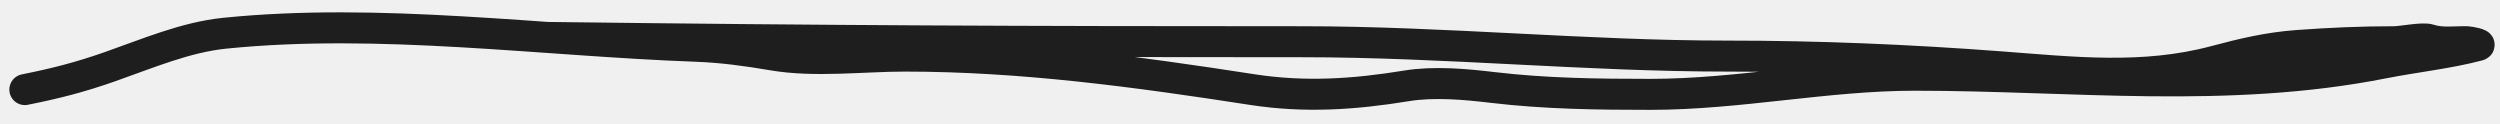
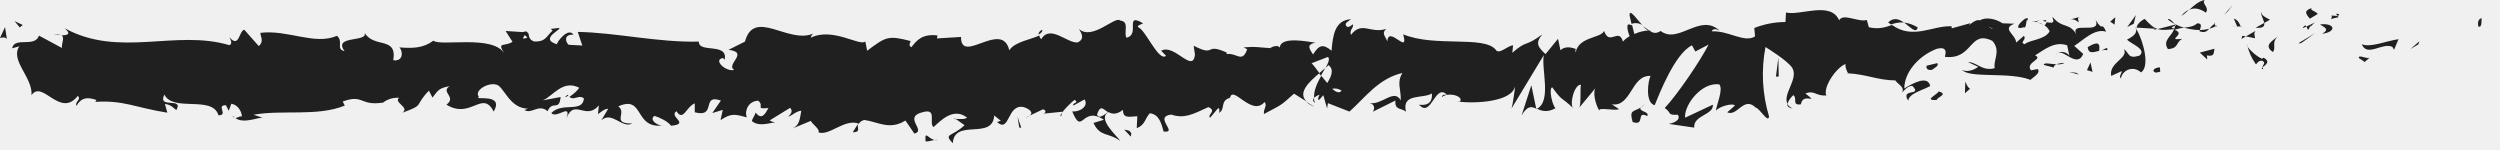
- <svg xmlns="http://www.w3.org/2000/svg" width="121" height="6" viewBox="0 0 121 6" fill="none">
-   <path d="M26.5 1.812C40.032 1.982 49.498 2.02 63.031 2.02C69.915 2.02 76.755 2.715 83.614 2.715C88.025 2.715 92.363 2.899 96.762 3.229C100.314 3.496 103.716 3.891 107.208 2.959C108.598 2.589 109.797 2.304 111.222 2.2C112.773 2.087 114.299 2.02 115.853 2.02C116.27 2.02 117.255 1.806 117.59 1.917C118.172 2.111 118.826 2.004 119.43 2.02C119.48 2.021 120.182 2.138 119.944 2.2C118.477 2.586 116.87 2.754 115.377 3.049C107.79 4.553 100.312 3.641 92.684 3.641C88.392 3.641 84.182 4.567 79.871 4.567C77.304 4.567 74.792 4.535 72.242 4.233C70.911 4.075 69.401 3.939 68.074 4.156C65.554 4.567 63.169 4.731 60.612 4.336C55.029 3.473 49.459 2.715 43.798 2.715C41.745 2.715 39.439 3.01 37.404 2.663C36.15 2.45 34.96 2.285 33.686 2.239C26.213 1.967 18.385 0.848 10.877 1.608C8.979 1.801 7.136 2.592 5.319 3.229C3.857 3.742 2.702 4.036 1.202 4.336" stroke="#1E1E1E" stroke-width="1.5" stroke-linecap="round" />
+ <svg xmlns="http://www.w3.org/2000/svg" width="134" height="8" fill="none">
+   <g fill="#202020" clip-path="url(#a)">
+     <path d="M132.86 1.43c.2.04.13-.38.16-.46-.33.09-.15.57-.16.46ZM129.62 2.38l.06-.17-.48.42.42-.25ZM126.59 2.37c.29.71 1.1-.11 1.64.14l.09.16.24-.57c-.66.09-1.51.47-1.97.27ZM124.97.83c.1.28-.35.24.38.09l-.07-.07c-.07 0-.16 0-.31-.02ZM125.28.84c-.21-.23.32-.02 0 0ZM123.81 1l.42-.25c-.09-.16-.46-.2-.32-.32-.43.14-.34.3-.1.57ZM123.41 1.52l.22-.1c-.04-.07-.1-.09-.22.1ZM124.09 1.2l-.46.22c.06.12.07.35.21-.08-.04.21.05 0 .25-.14ZM124.35 1.31c.24.16.54.25.12.5.8-.1.69-.6-.12-.5ZM126.43 3.11l.32.21.27-.24c-.14.12-.61-.19-.59.03ZM121.19.63c-.03.15.14.4.17.6l.31-.17c-.16-.1-.46-.2-.48-.43ZM121.36 1.23l-.46.26c.42.03.49-.09.46-.26ZM123.33 2.32l.77-.55-.91.55h.14ZM119.41.61l.27-.35-.47.53.2-.18ZM118.24.67c.2-.29-.27-.49-.06-.67-.32.05-.59.3-.84.53.26-.13.54-.09.9.15V.67ZM116.92.85c.13-.07.27-.19.41-.33a1.1 1.1 0 0 0-.41.33ZM120.1 1.42c-.04-.09-.1-.33-.37-.43l.18.43h.19Z" />
+     <path d="m119.93 1.42-.39-.04a4 4 0 0 1 .4.04h-.01ZM120.15 1.42h-.05c.02.04.03.06.05 0ZM122.12 1.93c-.27.24-.84.49-.29.86.2-.29-.12-.5.29-.86ZM120.38 1.95l.49.1c0-.11-.1-.28.04-.4l-.53.3ZM120.14 2.09l.24-.14-.19-.03-.05.17ZM117.77 1.25c-.21.19-.45.2-.71.23.28.08.57.13.85.13.04-.13.16-.37-.14-.36ZM118.82 1.37l-.05.02c.03.04.05.05.05-.02ZM114.46 1.48l.04.08v-.07h-.05l.01-.01Z" />
+     <path d="M117.96 1.69c.21.08.34-.02.46-.15a2.1 2.1 0 0 1-.51.07c-.02.06-.02.1.05.08ZM116.2 1.05c.11.09.24.17.37.24-.11-.14-.33-.35-.37-.24ZM118.7 1.28l.03-.02c-.07-.09-.06-.05-.03.02Z" />
+     <path d="M118.7 1.28c-.11.06-.2.17-.28.26.13-.03.25-.08.35-.14-.03-.03-.05-.08-.07-.12ZM113.68 4.22c.04-.4.6-.76 1.08-.34.47-.3.16-1.6-.25-2.33-.01.17-.01.33-.5.57.17.22 1.08.51.67.86-.65.2-.53-.14-.84-.35.27.49-.82.72-.68 1.44l.57-.26c.01.11-.19.29-.04.4l-.01.01ZM115.44 1.6l.2-.05c-.23-.07-.39-.23-.69-.54-.33.19-.4.34-.43.47l.99.06-.07.06ZM116.54 1.55c-.16.43-.64.61-.34 1.08.59-.03.41-.36.77-.55-.95.11.27-.24-.41-.48.19-.07.35-.1.51-.11a2.65 2.65 0 0 1-.49-.2l.02.03c.04.05.05.09 0 .06h-.02c0 .06-.02.11-.04.16-.28-.09-.04-.11.04-.16l.01-.06-.95.24c.2.06.45.05.9 0v-.01ZM121.31 3.71l-.03-.1c-.06.05-.08.09.03.1ZM120.92 3.45c.07-.06.13-.23.35-.19.2.13 0 .21 0 .35.14-.11.47-.31.05-.52l-.07.06c-.38-.15-.88-.69-.81-.75.11.39.21.66.47 1.04l.01.01ZM118.7 2.61l-.79.21.4.37-.02-.22c.45.09.35-.19.41-.36ZM114.37 1.27l.11-.46-.46.64.35-.18ZM113.34 1.32l.04-.4-.27.24.23.16ZM55.19 6.2l-.23.11a.61.61 0 0 0 .23-.11ZM56.88 6.23l.04-.19c-.08.11-.11.19-.04.19ZM88.03 1.35c-.34-.37-.72-.94-.68-.5l.1.43a.64.64 0 0 1 .57.06l.01.01ZM70.7 3.93l.1.13.23-.41-.33.28ZM70.46 5.73l-.45-.28c.1.1.24.19.45.28ZM45.98 6.65l-.27.44c.43 0 .24-.22.27-.44ZM102.79 1.47a1.8 1.8 0 0 0-.73-.26c.35.25.64.62.73.26ZM55.86 1.59c-.14.08-.2.17-.2.26.15-.07.23-.16.2-.26ZM101.21 1.21l.15.1c.21-.07.43-.13.69-.1-.26-.19-.56-.3-.85 0h.01ZM12.56 6.28l-.08-.05c0 .06.03.06.08.05ZM2.83 1.89c.1-.03.25-.03.4-.03-.07-.03-.19-.03-.4.03ZM109.2 1.13c.03-.05.22-.03 0 0ZM110.26 2.85s-.08.11-.09.21c.02-.1.05-.17.09-.21ZM99.03 3.91h-.02c.06.09.05.07.02 0ZM109.53 1.33a1.2 1.2 0 0 0-.28-.13c.05.03.13.08.28.13ZM109.48 1.12l.19.04c.03-.07 0-.12-.19-.04ZM108.89 1.15c.12 0 .24.01.35.05-.04-.03-.06-.05-.05-.07l-.3.02ZM30.47 5.12l-.05-.04c-.22.18-.12.15.05.04ZM82.34 5.85l.02-.02-.03-.02v.04h.01Z" />
+     <path d="M81.56 6.18c.33-.54.52-.47.78-.36l-.26-1.25-.52 1.61Z" />
+     <path d="m51.15 6.32.55.39c-.67.64-1.15.42-.63.97.08-1.36 2.14-.14 2.22-1.49l.36.29c-.1-.01-.12.07-.22.05.71.65.53-.98 1.44-.79.32.1.54.3.32.46l.71-.34c.21.03.16.26-.05.24l1.08-.11v.04c.15-.21.49-.54.67-.68.27.19-.14.14-.07.31l.6-.33c.24.35-.25.69-.66.64.56 1.36.5-.34 1.7.45l-.56.17c.36.77.8.49 1.44.97-.15-.25-1.28-1.21-.63-1.55.18.1.42.15.77-.12 0 .48.34.36.77.34l-.03.64c.46-.18.43-.51.7-.8.51.06.62.56.74.98.82.1-.57-.79.41-.91.69.24 1.17-.02 1.99-.4.48.22-.08.39.09.57l.43-.51c.1.01.07.17.05.25.36-.2.03-.64.59-.81.15-.7 1.16 1.03 1.85.23.17.18-.08.39-.03.64.96-.52.82-.38 1.61-1.09l.67.42c-.49-.48.14-1.05.69-1.52-.17-.23-.32-.44-.42-.53l.88-.34c.11.11.02.32-.13.59l.16-.15c.31.24.15.61-.07.96l-.32-.39c-.22.39-.42.82-.38 1.19a.59.59 0 0 1 .29-.17c-.06.11-.09.2-.07.26.03.07.12-.07.27-.24l.2.71.05-.28 1.15.45c.82-.72 1.54-1.77 2.84-2.07-.32.52-.07.85-.09 1.47-.36-.66-1.01.28-1.69.14.35.07.28.36.19.47l1.21-.6c-.03.51.26.38.57.59-.24-1 .9-.67 1.39-.97.03.34-.09.68-.69.6.66.75.85-1.18 1.5-.53-.15 0-.23-.04-.28.13.34-.3 1.18-.06.98.23h-.15c.97.13 2.95.02 3.1-.83 0 .11-.13 1.03-.19 1.2l1.73-2.86c-.15.73.43 2.47-.37 2.88.23.1.52.23 1-.03-.16-.1-.39-1.06-.18-1.12.59.81.41.44 1.14 1.13-.24-.16.03-1.3.4-1.27-.06.17.03 1.13-.11 1.25l.93-1.12c-.23.2-.04.95.17 1.27-.1-.22.8.02 1.05-.09l-.39-.26c1.05.17 1.04-1.58 2.08-1.52-.13.23-.31 1.43.22 1.57.24-.58 1.08-2.77 2-3.21l.18.33.71-.37c-.44.87-1.68 2.69-2.35 3.4.39.26.11.39.7.36.21.31-.32.47-.49.49l1.37.2c-.06-.67 1.05-.67 1-1.23l-1.49.7c-.06-.67.86-1.91 1.83-1.79.25.27-.19 1.2-.17 1.42.13-.23.92-.44 1.01-.28l-.41.36c.54.25.88-.89 1.53-.25.22.04.67.87.71.47a7.81 7.81 0 0 1-.19-3.72c.08.05 1.18.73 1.43 1.11.37.6-.55 1.43-.24 1.95.01-.18.22-.41.3-.48.24.16-.1.57.41.49.09-.68 1.04.06.24-.58.5-.19.53.14 1.12.11-.19-.44.53-1.5 1.03-1.69-.03.17.08.4.14.5 1.03.06 1.58.37 2.53.38.09.17.55.37.35.66.14-.12.26-.35.56-.37.57.59-.66.09-.22.8.04-.4.76-.55 1.18-.79-.13-.61-.97-.12-1.39.13 0-.84.73-1.73 1.73-2.12.79-.21.34.55.48.43 1.49.15 1.27-1.47 2.51-.86.49.54.02 1.07.13 1.46-.65.2-.99-.34-1.43-.32l.54.25c-.21.18-.64.31-.87.16.41.48 2.52.09 3.67.54.2-.18.56-.37.39-.58l-.36.07c-.33-.43.69-.6.22-.8.49-.3 1.04-.78 1.72-.54l.13.61c-.01-.18-.45-.37-.64-.18.29-.27 1.05.83 1.37.03l-.48-.43c.49-.31 1.1-.96 1.71-.76-.28-.61-.14.07-.57-.64.37.88-1.56-.04-.96.89-.44-.82-.77-.35-1.35-1.05.02.2.21.39-.31.29-.02.06-.08.13-.11.18-.02 0-.02 0-.03-.02l.03.02c-.02.03-.02.04.01 0a.7.7 0 0 1 .26.31c-.25.46-1.07.45-1.34.69-.3-.1.13-.23-.04-.45l-.41.36c-.04-.45-.81-.75-.09-1.01l-.64-.02c-.38-.25-.9-.35-1.22-.16-.3-.1-.77.5-.5.15l-1.01.28v-.11c-1.01-.06-2.06.74-3.2-.07-.34.11-.68.25-1.24.12l-.11-.39c-.43.14-1.29-.39-1.48.02-.46-1.05-2.09-.23-2.85-.42l-.03.51a4.58 4.58 0 0 0-1.67.32l.04.45c-.56.37-1.43-.32-2.32-.27.06-.17.28-.13.44-.02-1.05-1.01-2.22.74-3.18 0-.24.16-.41.11-.58 0 .02 0 .04 0 .06-.02h-.1c-.11-.08-.21-.17-.33-.24.1.11.2.2.28.24-.18 0-.46.06-.74.18l-.12-.48-.06.01c-.27-.18-.22.23-.07.59-.14.08-.26.17-.36.29-.22-.78-.72.26-1.01-.57-.18.4-1.37.3-1.52 1.15 0-.11-.09-.16.06-.17-.3-.1-.61-.19-.88.05l-.13-.61-.67.82c-.4-.37-.57-.59-.17-1.06-.97.72-.79.27-1.61.99l.04-.4c-.29.01-.77.54-.94.22-.66-.75-3.26-.11-4.95-.81.33 1.17-.79-.52-.85.38-.1-.28-.33-.43-.06-.67-.86.27-1.3-.44-1.89.32-.1-.28.18-.4.1-.57-.07.06-.27.24-.36.08-.09-.16.13-.23.26-.35-.88.05-.97.9-1.04 1.69-.45-.38-.67-.32-.99.2-.16-.26-.41-.53.13-.63-.31-.04-1.88-.38-1.91.26-.1-.16-.43-.05-.51.03-.69-.04-.75-.1-1.43-.04l.19.1c-.27.77-.56.17-1.11.26l.02-.08c-1.25-.56-.54.27-1.78-.37l.07.48c-.12 1.03-1.1-.61-1.81-.21l.26.27c-.39.35-1.1-1.4-1.49-1.53-.09-.09.14-.14.26-.21-1.03-.61-.13.63-.9.77-.14-.34.18-.86-.33-.92-.26-.27-1.5 1.1-2.21.45.16.26.31.52-.05.72-.55.09-1.48-.99-1.97-.17-.07-.07-.1-.14-.1-.2-.42.21-1.36.35-1.61.8-.39-1.66-2.6.8-2.59-.72l-1.29.08.03-.16c-.82-.1-1.11.26-1.4.63-.19-.1-.05-.25-.04-.33-1.2-.31-1.32-.24-2.33.52l-.1-.5c-.27.29-1.74-.78-2.92-.2a.35.35 0 0 1 .13-.22c-1.33.58-3.17-1.38-3.66.43l-.88.44c1.13.14-.17.78.3 1.08-.45.11-1.15-.55-.6-.64l.09.09c.2-.94-1.41-.33-1.38-.97-2.23.05-4.4-.48-6.49-.52l.24.73-.73-.04c-.19-.17-.26-.57.26-.54-.27-.41-.87.35-.89.51-1.02-.3.4-.85.09-.87l-.42.05.1.09c-.34.3-.37.62-1 .58-.39-.15-.2-.45-.36-.48 0-.05-.05-.08-.24-.02l-.92-.06.37.58c-.41.28-.86-.03-.44.62-.62-1.01-3.42-.36-3.8-.68-.57.42-1.13.41-1.83.36.17.12.28.77-.32.69.22-1.34-1.1-.58-1.58-1.55.43.64-1.71.16-1.03 1.06-.5-.11-.03-.5-.41-.82-1.19.52-2.63-.34-4.1-.16-.02.18.22.44-.09.71l-.78-.88c-.29.09-.27 1.02-.8.4.08.15.19.37 0 .43-2.89-.86-5.9.7-8.83-.91.4.34.13.37-.17.39.2.08 0 .43.03.67l-1.23-.66c-.22.66-1.32.04-1.44.68l.39-.11c-.52.75.72 1.66.65 2.62.58-.85 1.53 1.26 2.48.04.21.2-.18.31-.07.53.24-.41.53-.5 1.07-.31l-.06.1c1.51-.1 2.16.31 3.86.58l-.13-.47c.37.06.44.21.61.33.42-.72-1.03-.04-.64-.83.48.96 2.58.02 2.9 1.11.56 0-.16-.55.4-.54l.15.3.14-.38c.37.06.55.43.57.68-.09-.03-.25.07-.35.09.48.35 1.35-.12 1.51 0l-.54-.18c1.53-.28 3.41.11 4.89-.49l-.11-.22c1.13-.41.91.25 2.15.06l-.05.05c.25-.22.58-.33.92-.31-.31.26.59.51.18.8 1.23-.44.61-.35 1.42-1.18l.19.37c.28-.34.3-.51.92-.61-.51.32.4.57-.17.99 1.3.81 1.93-.82 2.53.37.6-1.03-1.13-.57-.79-.79-.28-.34.49-.77.9-.66.42.02.71 1.31 1.75 1.29-.1 0-.11.07-.22.07.39.26.77-.35 1.25.07.27-.62.62.04.7-.76l-.96.18c.54-.21 1.06-1.13 1.95-.68-.07.16-.34.37-.52.49.26.23.5-.15.78.09-.08.79-1.17.17-1.75.78.28.33 1.1-.57.81.28.42-1.09 1.03.14 1.74-.69l-.05.47c.11-.07.34-.3.55-.29l-.37.62c.57-.52 1.11.46 1.66.17-1.15.01-.26-.57-.75-.92 1.42-.63.82 1.24 2.41 1.02-.22.07-.81-.29-.47-.51.3.1.7.28.89.53 1.05-.1-.16-.49.29-.78.36.58.52-.24.98-.42v.48c1.2.31.32-1.01 1.4-.63l-.46.67.56-.17-.12.55c.61-.41.8-.3 1.41-.15-.14-.34.08-.88.61-.89.36.29-.2.46.55.39-.17.3-.36.68-.69.24-.03.16-.17.3-.2.46.39.33.98.08 1.26.07-.11-.02-.23-.04-.3-.11l1.09-.67c.17.18.04.33-.1.47.22-.05.37-.27.7-.32-.08.39-.06.8-.53.98l1.04-.43c.07.17.53.47.4.61.58.23 1.42-.76 2.18-.46.04-.08.12-.15.28-.2.72.09 1.36.57 2.21.03l.48.7c.67-.16-.65-.89.46-1.15.79-.22.29.6.57.8.39-.35 1.07-1.08 1.8-.5-.24.13-.43.03-.65.08l-.04-.07Zm8.24-.31c-.16.1-.48.41-.59.13.18-.55.32-.29.59-.13Zm12.52-1.15c-.12.16-.3.08-.51-.1a.63.63 0 0 1 .51.1Zm34.89-3.34-.02.02c-.36-.19-.23-.11.02-.02Zm.74.21c.07-.07.07-.13.04-.2-.05.12-.22.13-.41.1.05.13.15.21.37.11v-.01Zm-79.41.15.14.13c-.33.14-.23.01-.14-.13Z" />
+     <path d="M70.49 5.52a.6.6 0 0 1-.07-.26c-.06.08-.06.17.07.26ZM46.03 6.57H46l-.03.09.05-.08.01-.01ZM96.08 5.81a.61.61 0 0 1-.29-.25c0 .12.06.22.29.25ZM111.46.91l-.47.13c.23-.02.31.08.43.16-.01-.11-.1-.28.05-.28l-.01-.01ZM115.57 3.9c.07-.06.15 0 .22-.07l-.02-.22c-.29.01-.5.2-.2.29ZM111.9 2.52c.04.41.33.27.67.19h-.06c.1-.57-.26-.38-.61-.19ZM112.64 2.7c.1-.02.21-.03.31-.01.04-.23-.12-.05-.31.01ZM108.48 1.46c.16.1.1-.52.19-.35.18-.52-1.05.62-.19.35ZM112.16 3.85l-.11-.5-.19.41.3.09ZM109.55 3.48l.53.14c0-.08.06-.13.14-.17-.33-.02-.68-.12-.67.03ZM110.22 3.45c.17 0 .33 0 .43-.08-.09 0-.29.02-.43.08ZM111.44 4l-.16-.1-.37-.04.53.14ZM103.85 3.38l-.58.14c-.06.17.1.28.31.21.14-.12.35-.19.26-.35h.01ZM105.6 4.76c-.16-.1-.17-.22-.26-.38l-.02.62.27-.24h.01ZM103.91 4.9c-.06.17-.84.49-.11.46.06-.17.64-.31.11-.46ZM95.19 4.11l.15-.01-.02-1.02-.13 1.03ZM87.51 6.54c.7.24.16-.63.78-.32.16-.24-.51-.25-.34-.46-.41.25-.63.11-.44.78ZM87.95 5.76l.21-.15a.59.59 0 0 0-.21.15ZM1.22 1.34l-.44-.21.28.34.16-.13ZM.37 2.1l-.1-.65-.27.59c.1-.03.29-.08.37.06ZM60.61 7.32l.03-.16c-.07-.17-.17-.18-.38-.21l.34.36.01.01ZM54.63 6.83l.11.02-.2-.59.09.57ZM49.61 7.58c.2.02.45-.11.65-.08-.45.11-.71-.65-.65.08Z" />
+   </g>
+   <defs>
+     <clipPath id="a">
+       <path fill="#fff" d="M0 0h133.02v7.68H0z" />
+     </clipPath>
+   </defs>
</svg>
